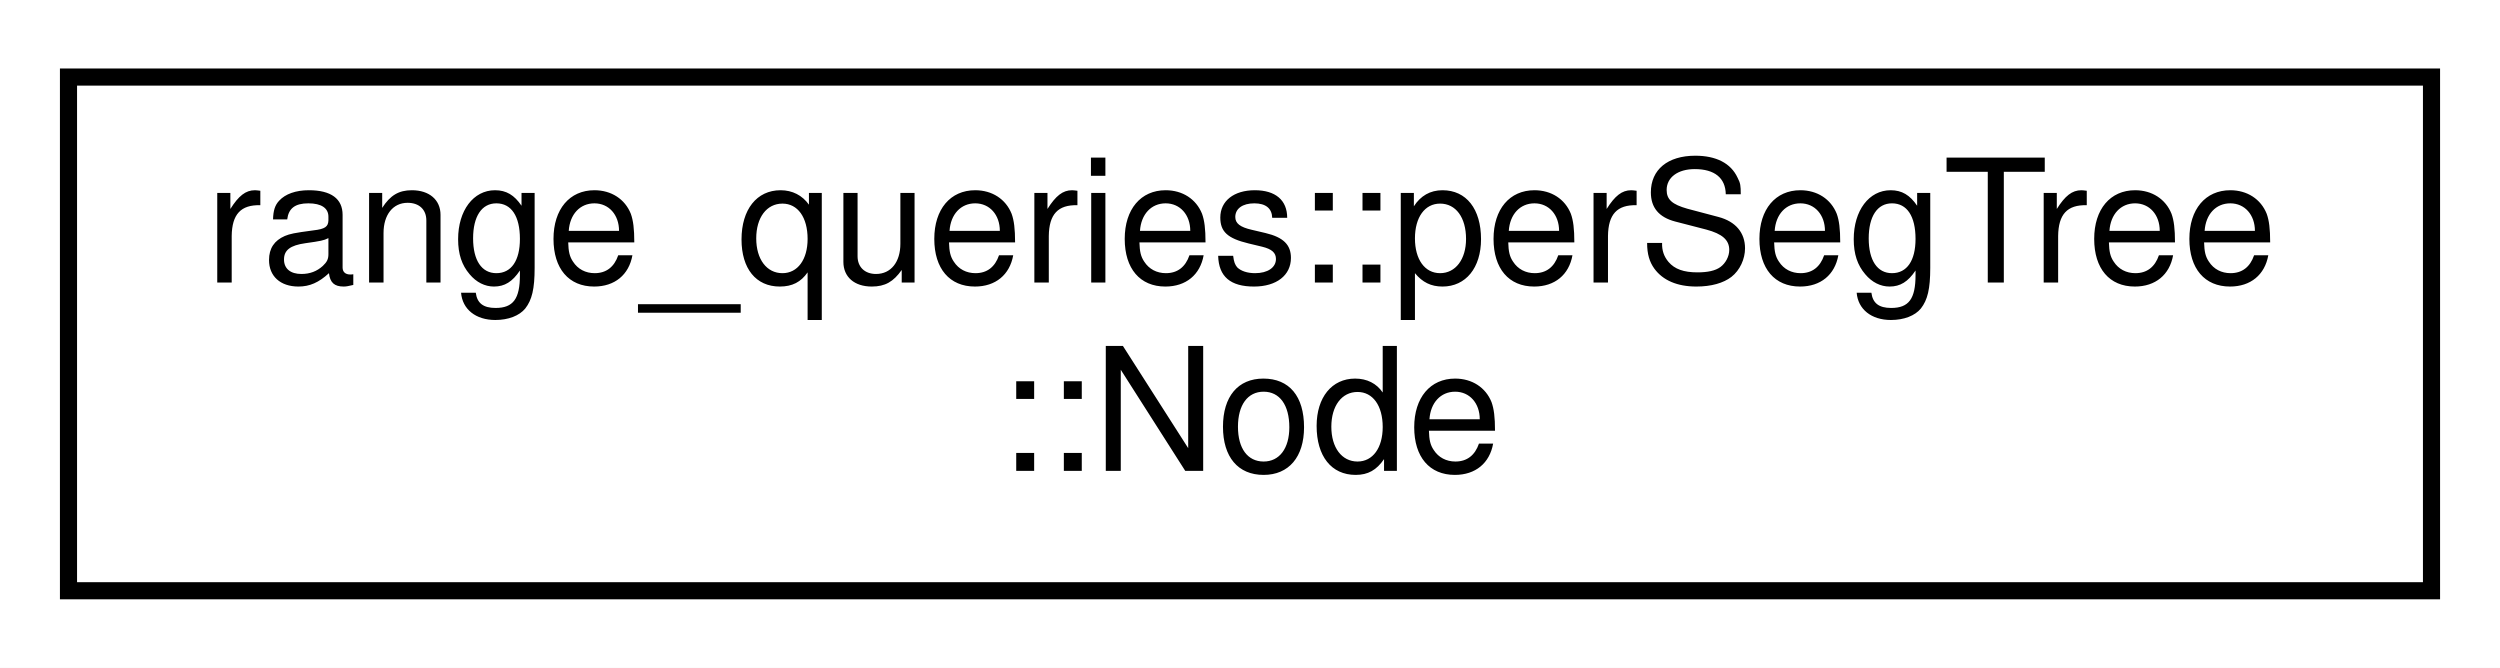
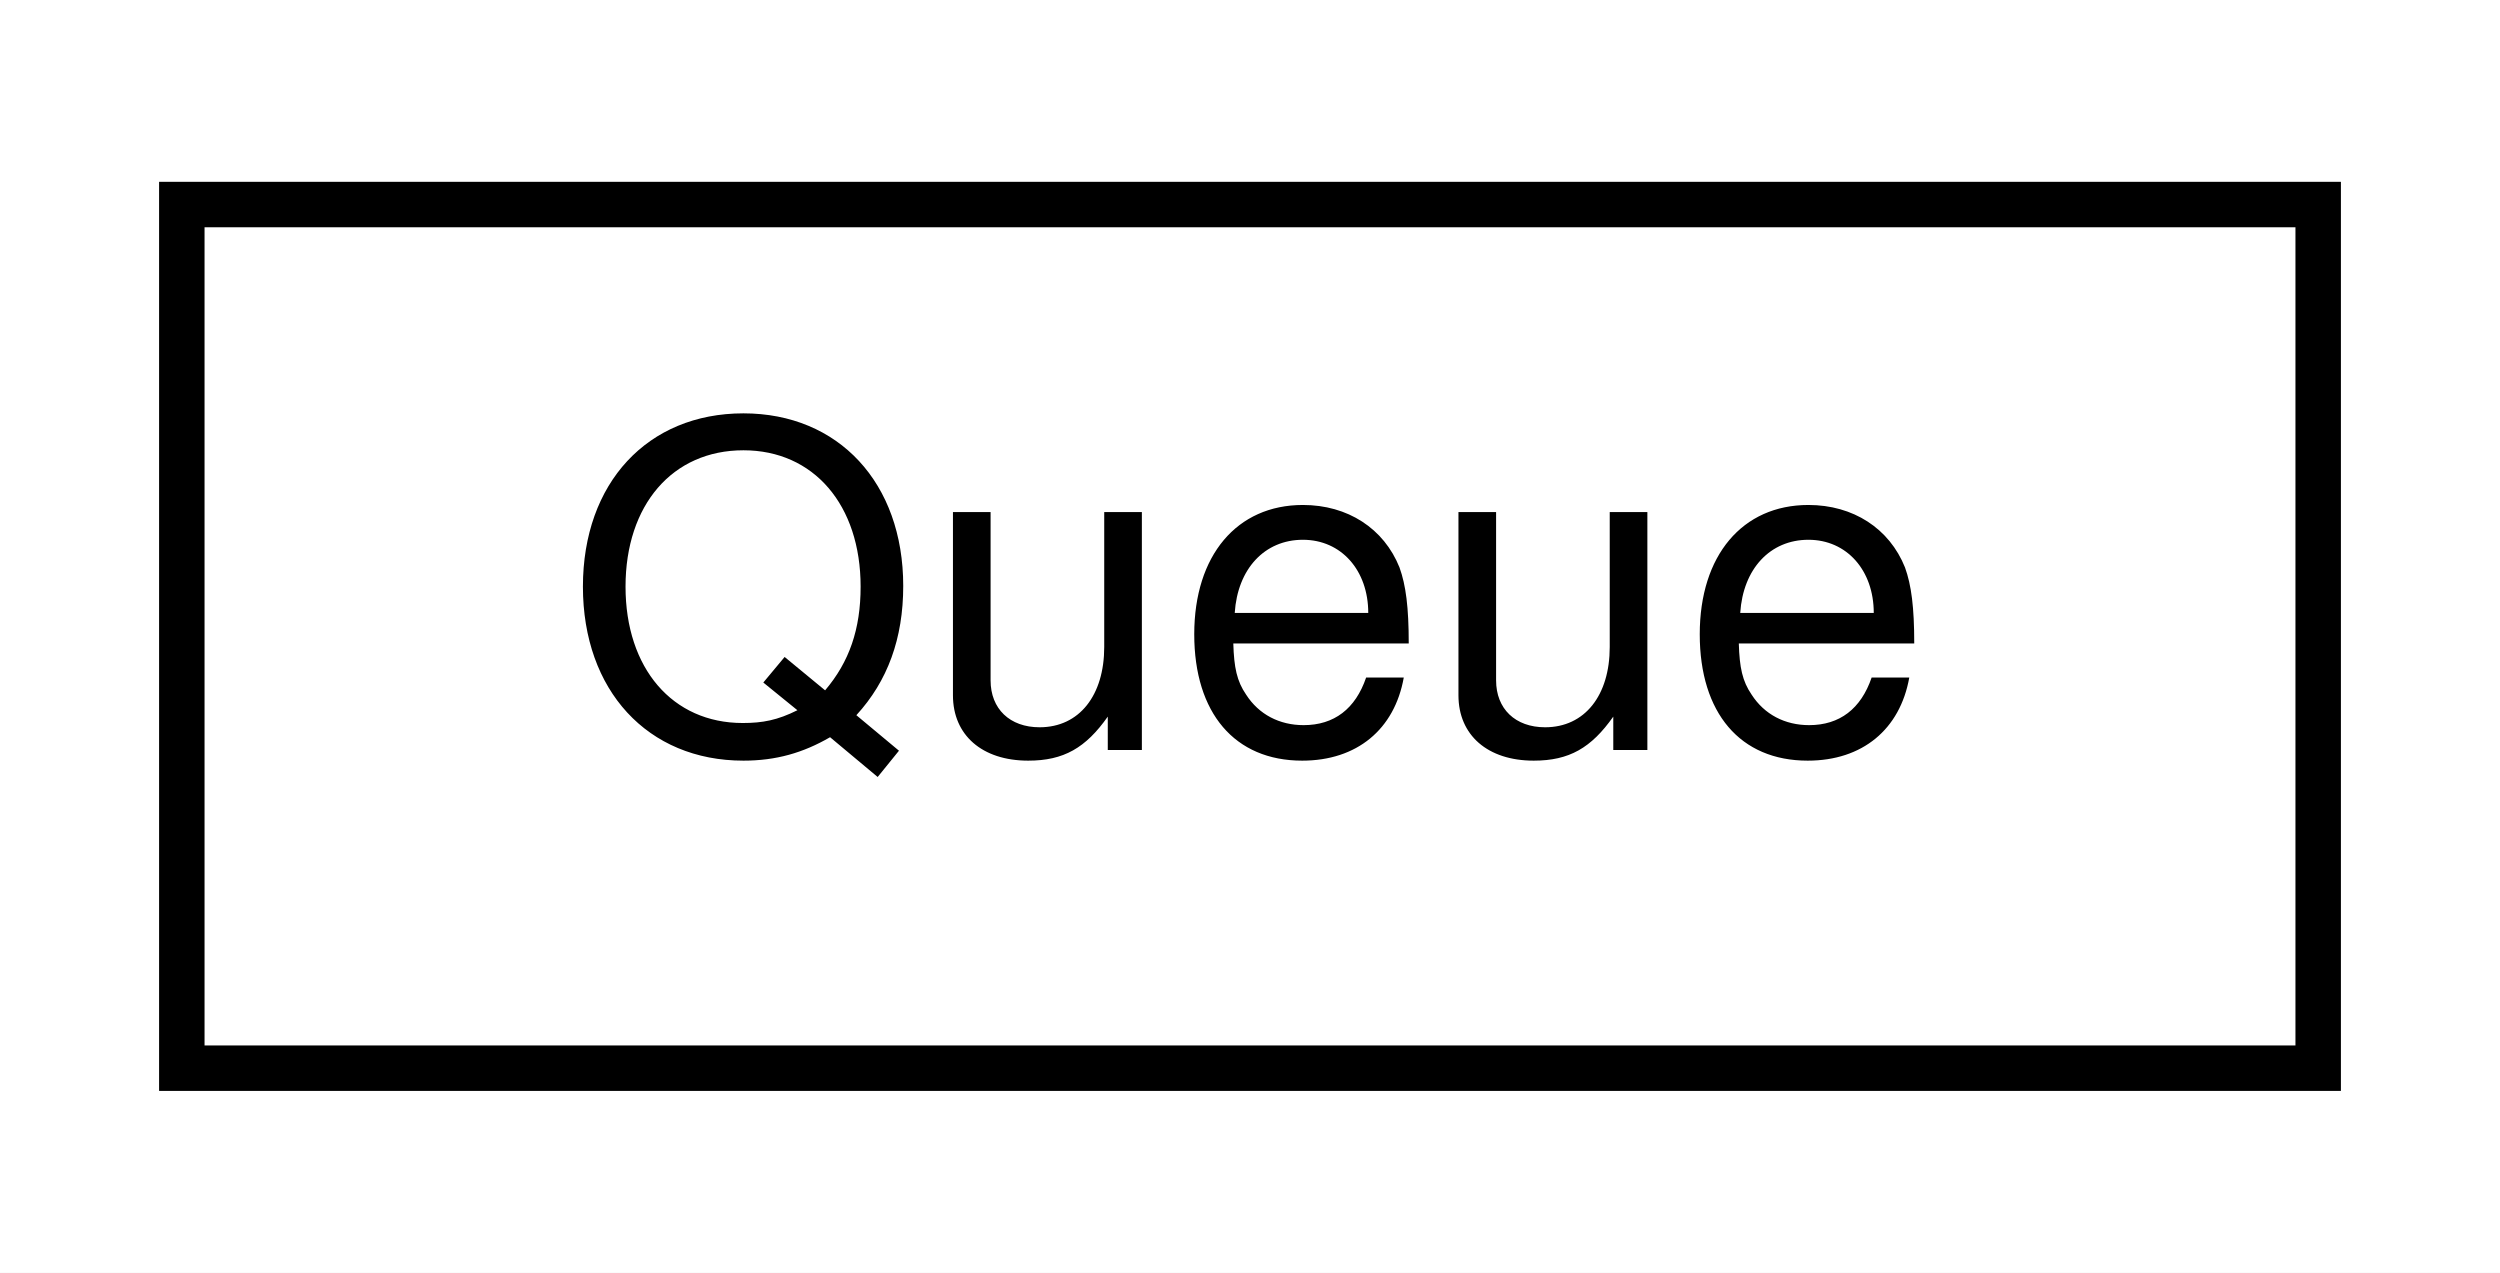
- <svg xmlns="http://www.w3.org/2000/svg" xmlns:xlink="http://www.w3.org/1999/xlink" width="146pt" height="39pt" viewBox="0.00 0.00 146.00 39.00">
-   <g id="graph0" class="graph" transform="scale(1 1) rotate(0) translate(4 35)">
-     <polygon fill="white" stroke="transparent" points="-4,4 -4,-35 142,-35 142,4 -4,4" />
+ <svg xmlns="http://www.w3.org/2000/svg" xmlns:xlink="http://www.w3.org/1999/xlink" width="55pt" height="28pt" viewBox="0.00 0.00 55.00 28.00">
+   <g id="graph0" class="graph" transform="scale(1 1) rotate(0) translate(4 24)">
+     <polygon fill="white" stroke="transparent" points="-4,4 -4,-24 51,-24 51,4 -4,4" />
    <g id="node1" class="node">
      <g id="a_node1">
-         <a xlink:href="d5/d66/classrange__queries_1_1per_seg_tree_1_1_node.html" target="_top" xlink:title=" ">
-           <polygon fill="white" stroke="black" points="0,-0.5 0,-30.5 138,-30.5 138,-0.5 0,-0.5" />
-           <text text-anchor="start" x="8" y="-18.5" font-family="Helvetica,sans-Serif" font-size="10.00">range_queries::perSegTree</text>
-           <text text-anchor="middle" x="69" y="-7.5" font-family="Helvetica,sans-Serif" font-size="10.00">::Node</text>
+         <a xlink:href="dc/db5/struct_queue.html" target="_top" xlink:title=" ">
+           <polygon fill="white" stroke="black" points="0,-0.5 0,-19.5 47,-19.5 47,-0.5 0,-0.5" />
+           <text text-anchor="middle" x="23.5" y="-7.5" font-family="Helvetica,sans-Serif" font-size="10.00">Queue</text>
        </a>
      </g>
    </g>
  </g>
</svg>
